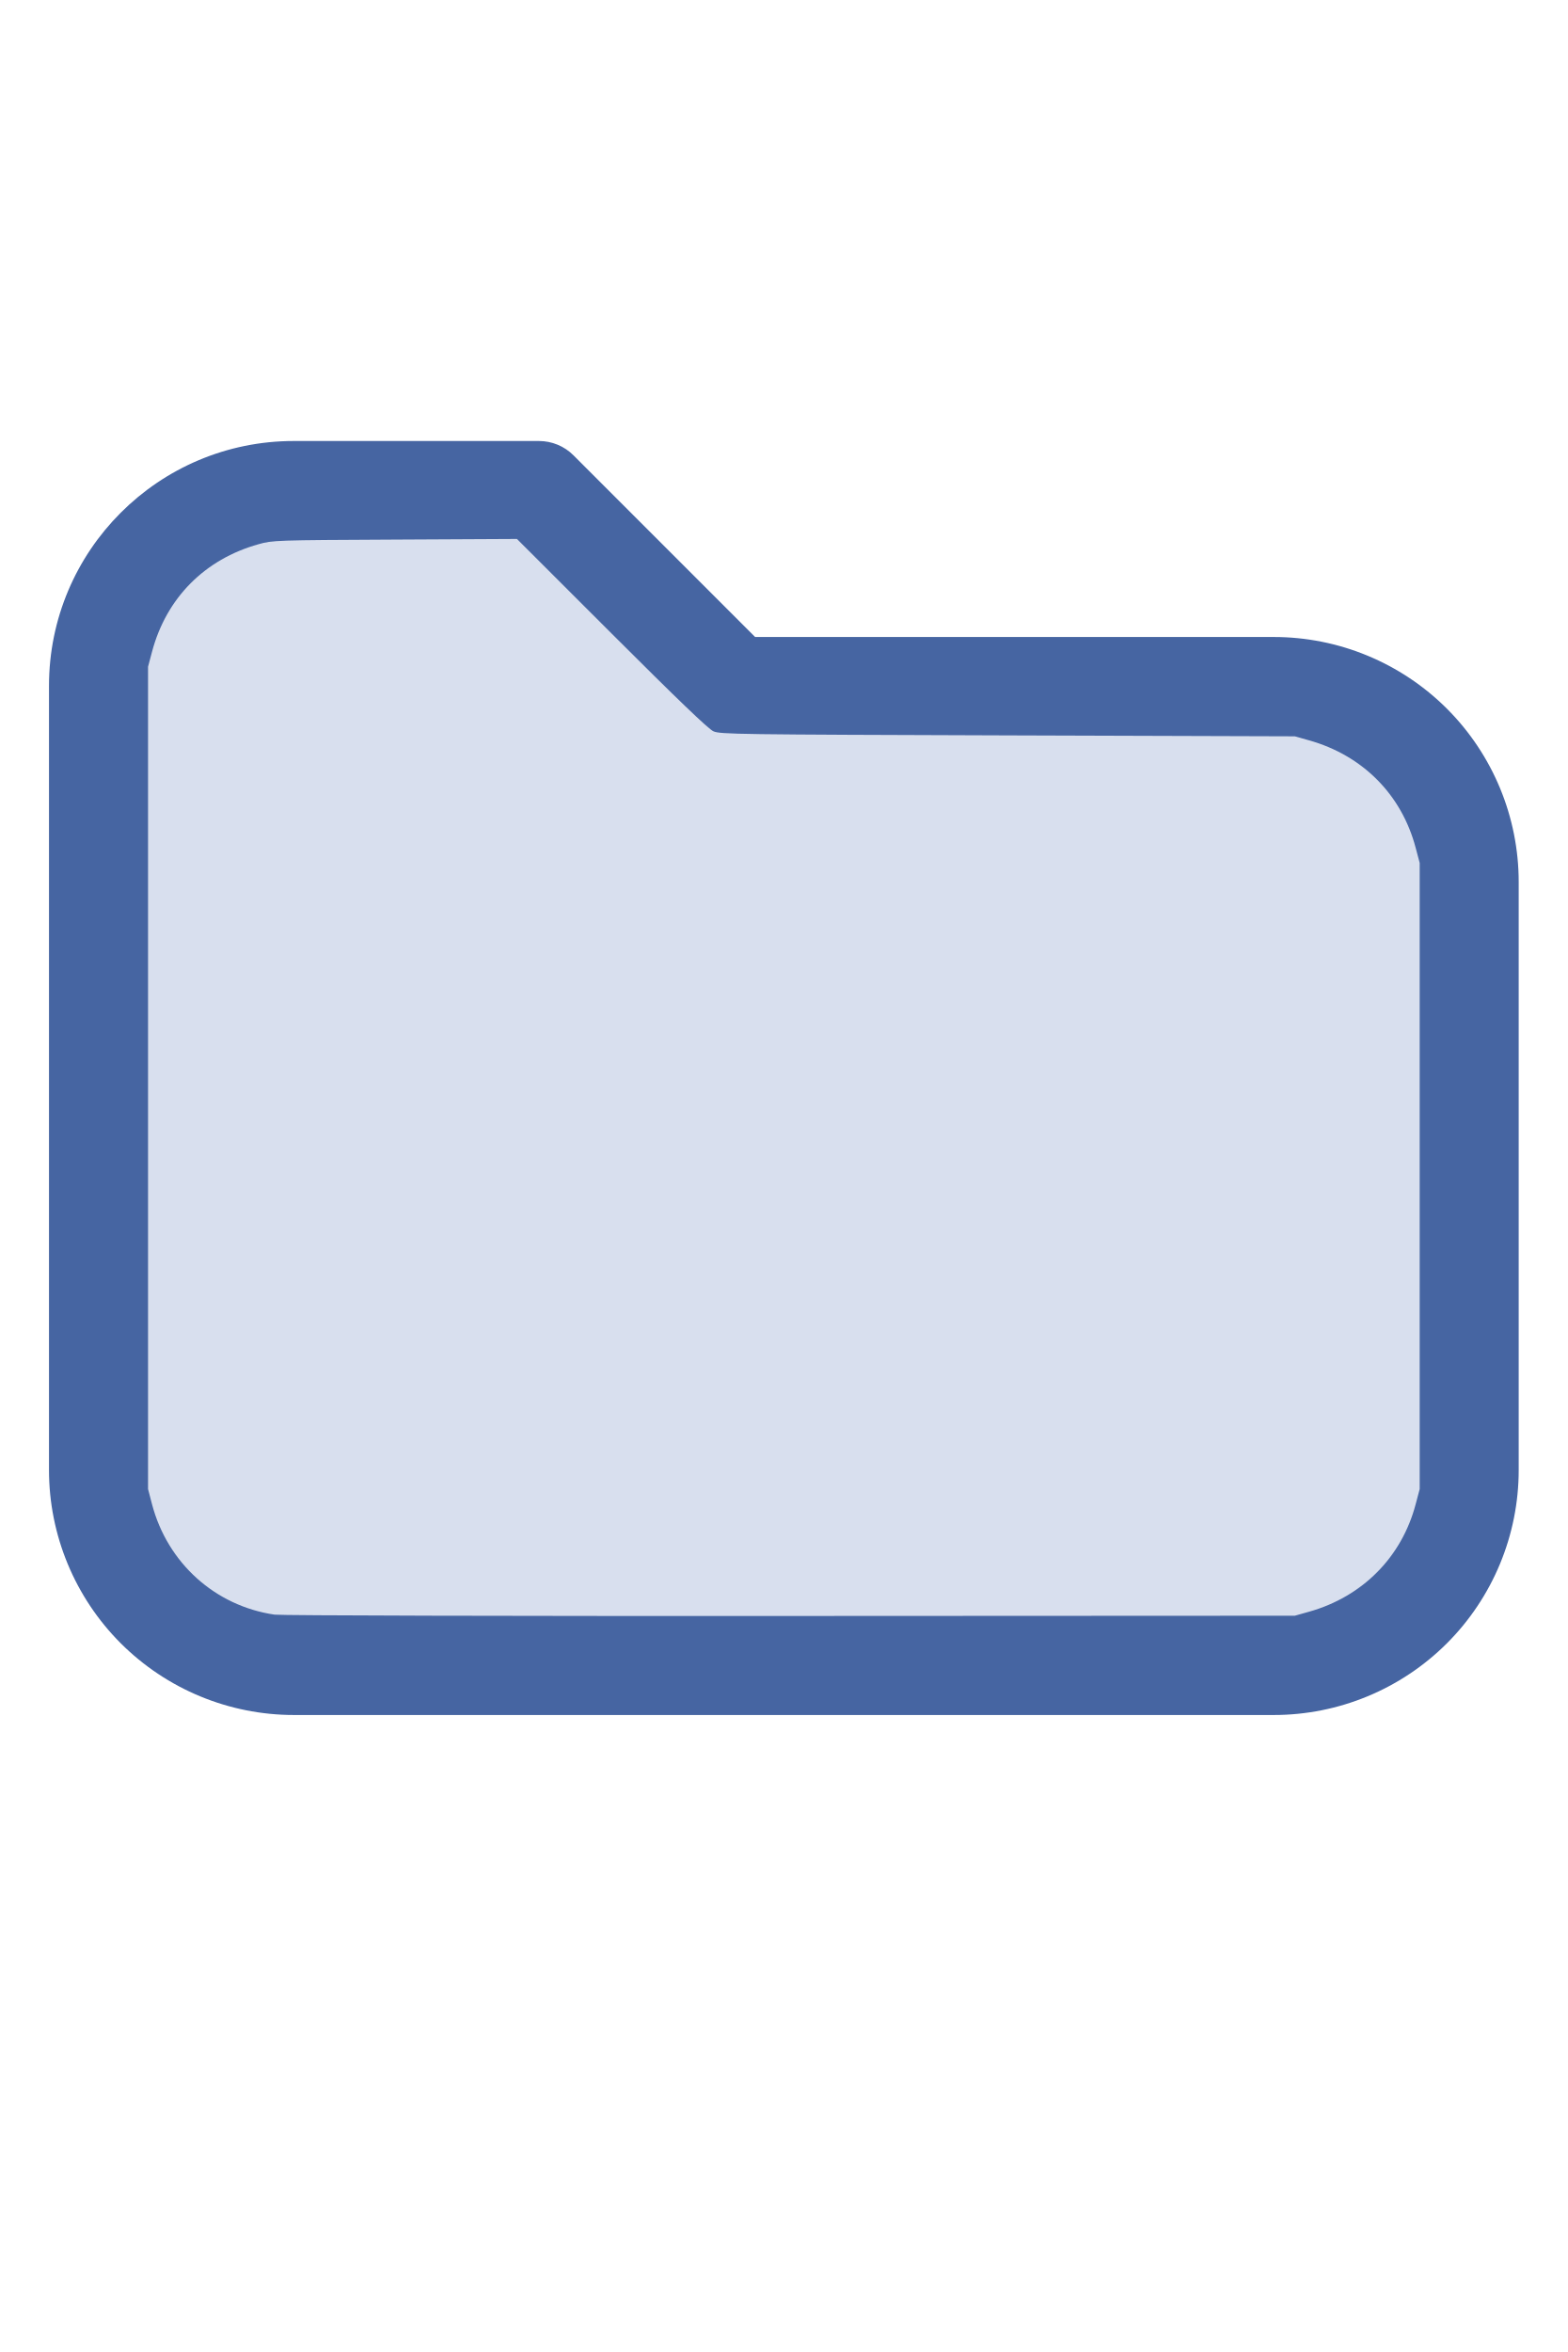
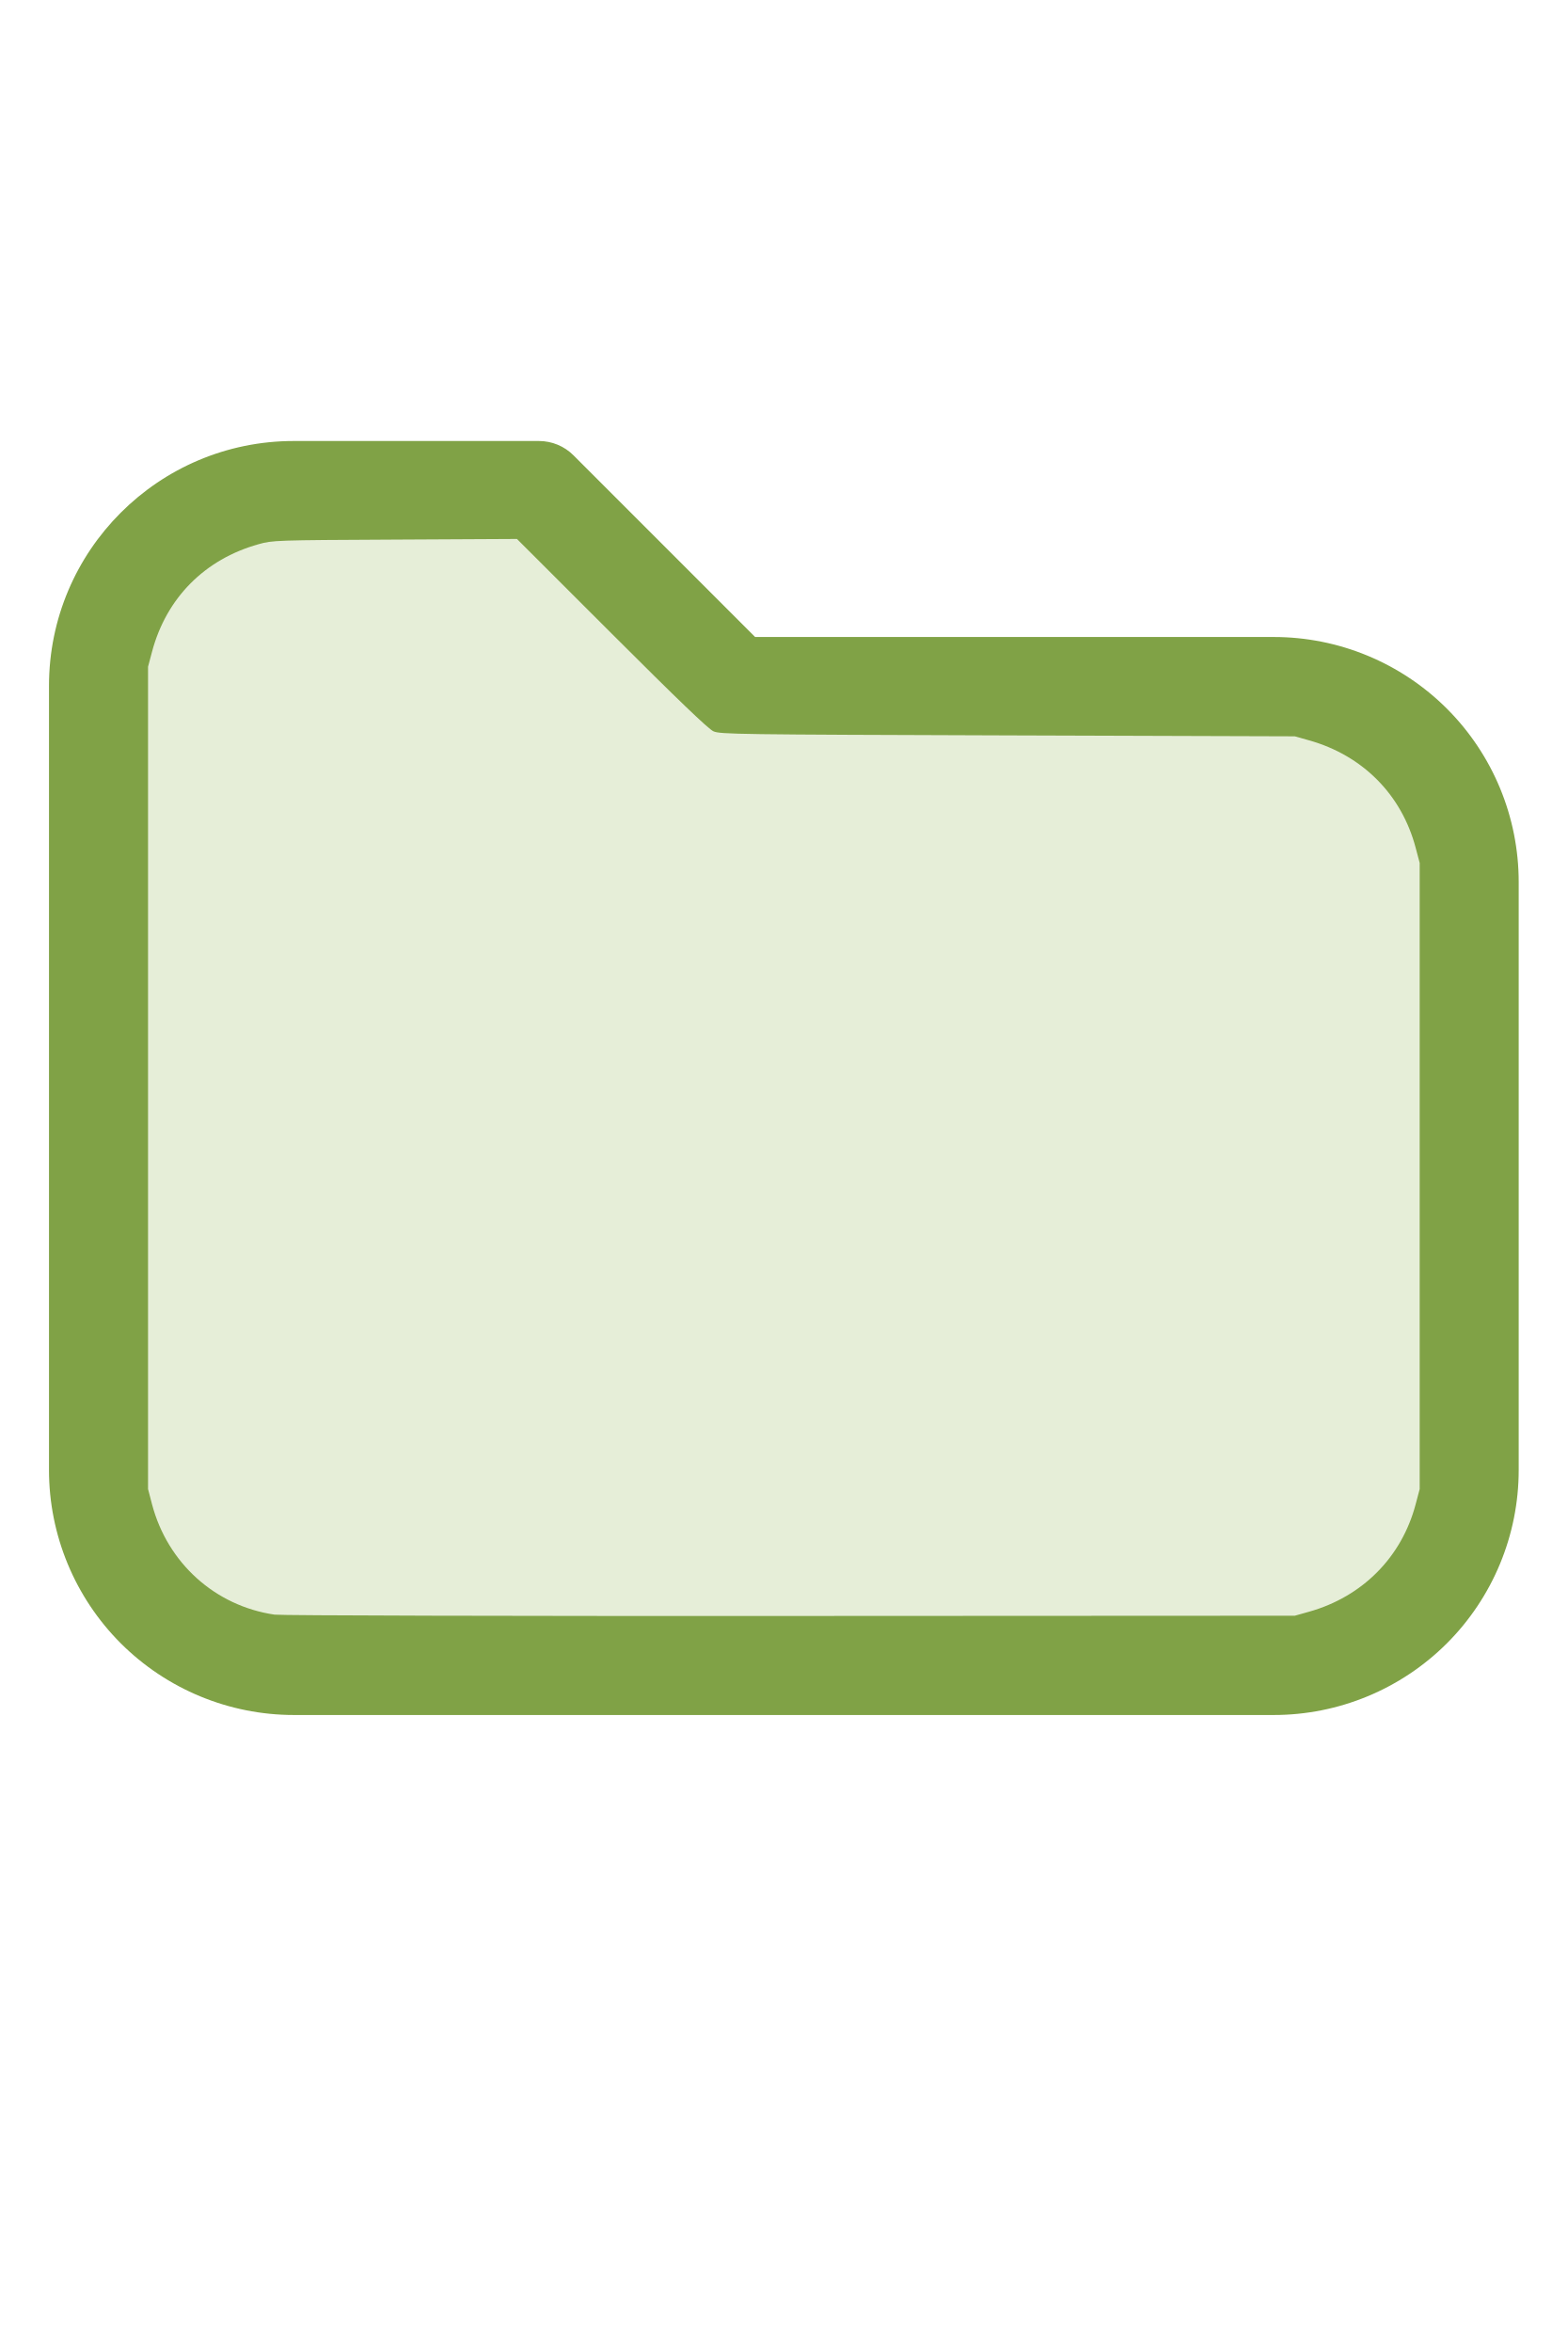
<svg xmlns="http://www.w3.org/2000/svg" version="1.1" width="16" height="24" viewBox="0 0 32 32" xml:space="preserve">
-   <g style="fill:#4665A2;">
+   <g style="fill:#80A246;">
    <path d="M1,5.998l-0,16.002c-0,1.326 0.527,2.598 1.464,3.536c0.938,0.937 2.21,1.464 3.536,1.464c5.322,0 14.678,-0 20,0c1.326,0 2.598,-0.527 3.536,-1.464c0.937,-0.938 1.464,-2.21 1.464,-3.536c0,-3.486 0,-8.514 0,-12c0,-1.326 -0.527,-2.598 -1.464,-3.536c-0.938,-0.937 -2.21,-1.464 -3.536,-1.464c-0,0 -10.586,0 -10.586,0c0,-0 -3.707,-3.707 -3.707,-3.707c-0.187,-0.188 -0.442,-0.293 -0.707,-0.293l-5.002,0c-2.76,0 -4.998,2.238 -4.998,4.998Zm2,-0l-0,16.002c-0,0.796 0.316,1.559 0.879,2.121c0.562,0.563 1.325,0.879 2.121,0.879l20,0c0.796,0 1.559,-0.316 2.121,-0.879c0.563,-0.562 0.879,-1.325 0.879,-2.121c0,-3.486 0,-8.514 0,-12c0,-0.796 -0.316,-1.559 -0.879,-2.121c-0.562,-0.563 -1.325,-0.879 -2.121,-0.879c-7.738,0 -11,0 -11,0c-0.265,0 -0.52,-0.105 -0.707,-0.293c-0,0 -3.707,-3.707 -3.707,-3.707c-0,0 -4.588,0 -4.588,0c-1.656,0 -2.998,1.342 -2.998,2.998Z" />
  </g>
-   <g style="fill:#D8DFEE;stroke-width:0;">
+   <g style="fill:#E6EED8;stroke-width:0;">
    <path d="M 5.606,24.952 C 4.392,24.775 3.42,23.9 3.103,22.699 L 3.022,22.389 V 13.998 5.606 L 3.104,5.298 C 3.396,4.203 4.18,3.412 5.279,3.106 5.565,3.026 5.615,3.024 8.061,3.012 l 2.491,-0.013 1.932,1.93 c 1.344,1.343 1.976,1.95 2.078,1.995 0.137,0.062 0.474,0.066 6.007,0.084 l 5.861,0.019 0.291,0.082 c 1.095,0.308 1.89,1.109 2.176,2.193 l 0.082,0.309 V 16 22.389 l -0.082,0.309 c -0.284,1.079 -1.086,1.888 -2.176,2.194 l -0.291,0.082 -10.303,0.005 c -5.7,0.003 -10.4,-0.009 -10.521,-0.027 z" />
  </g>
</svg>
